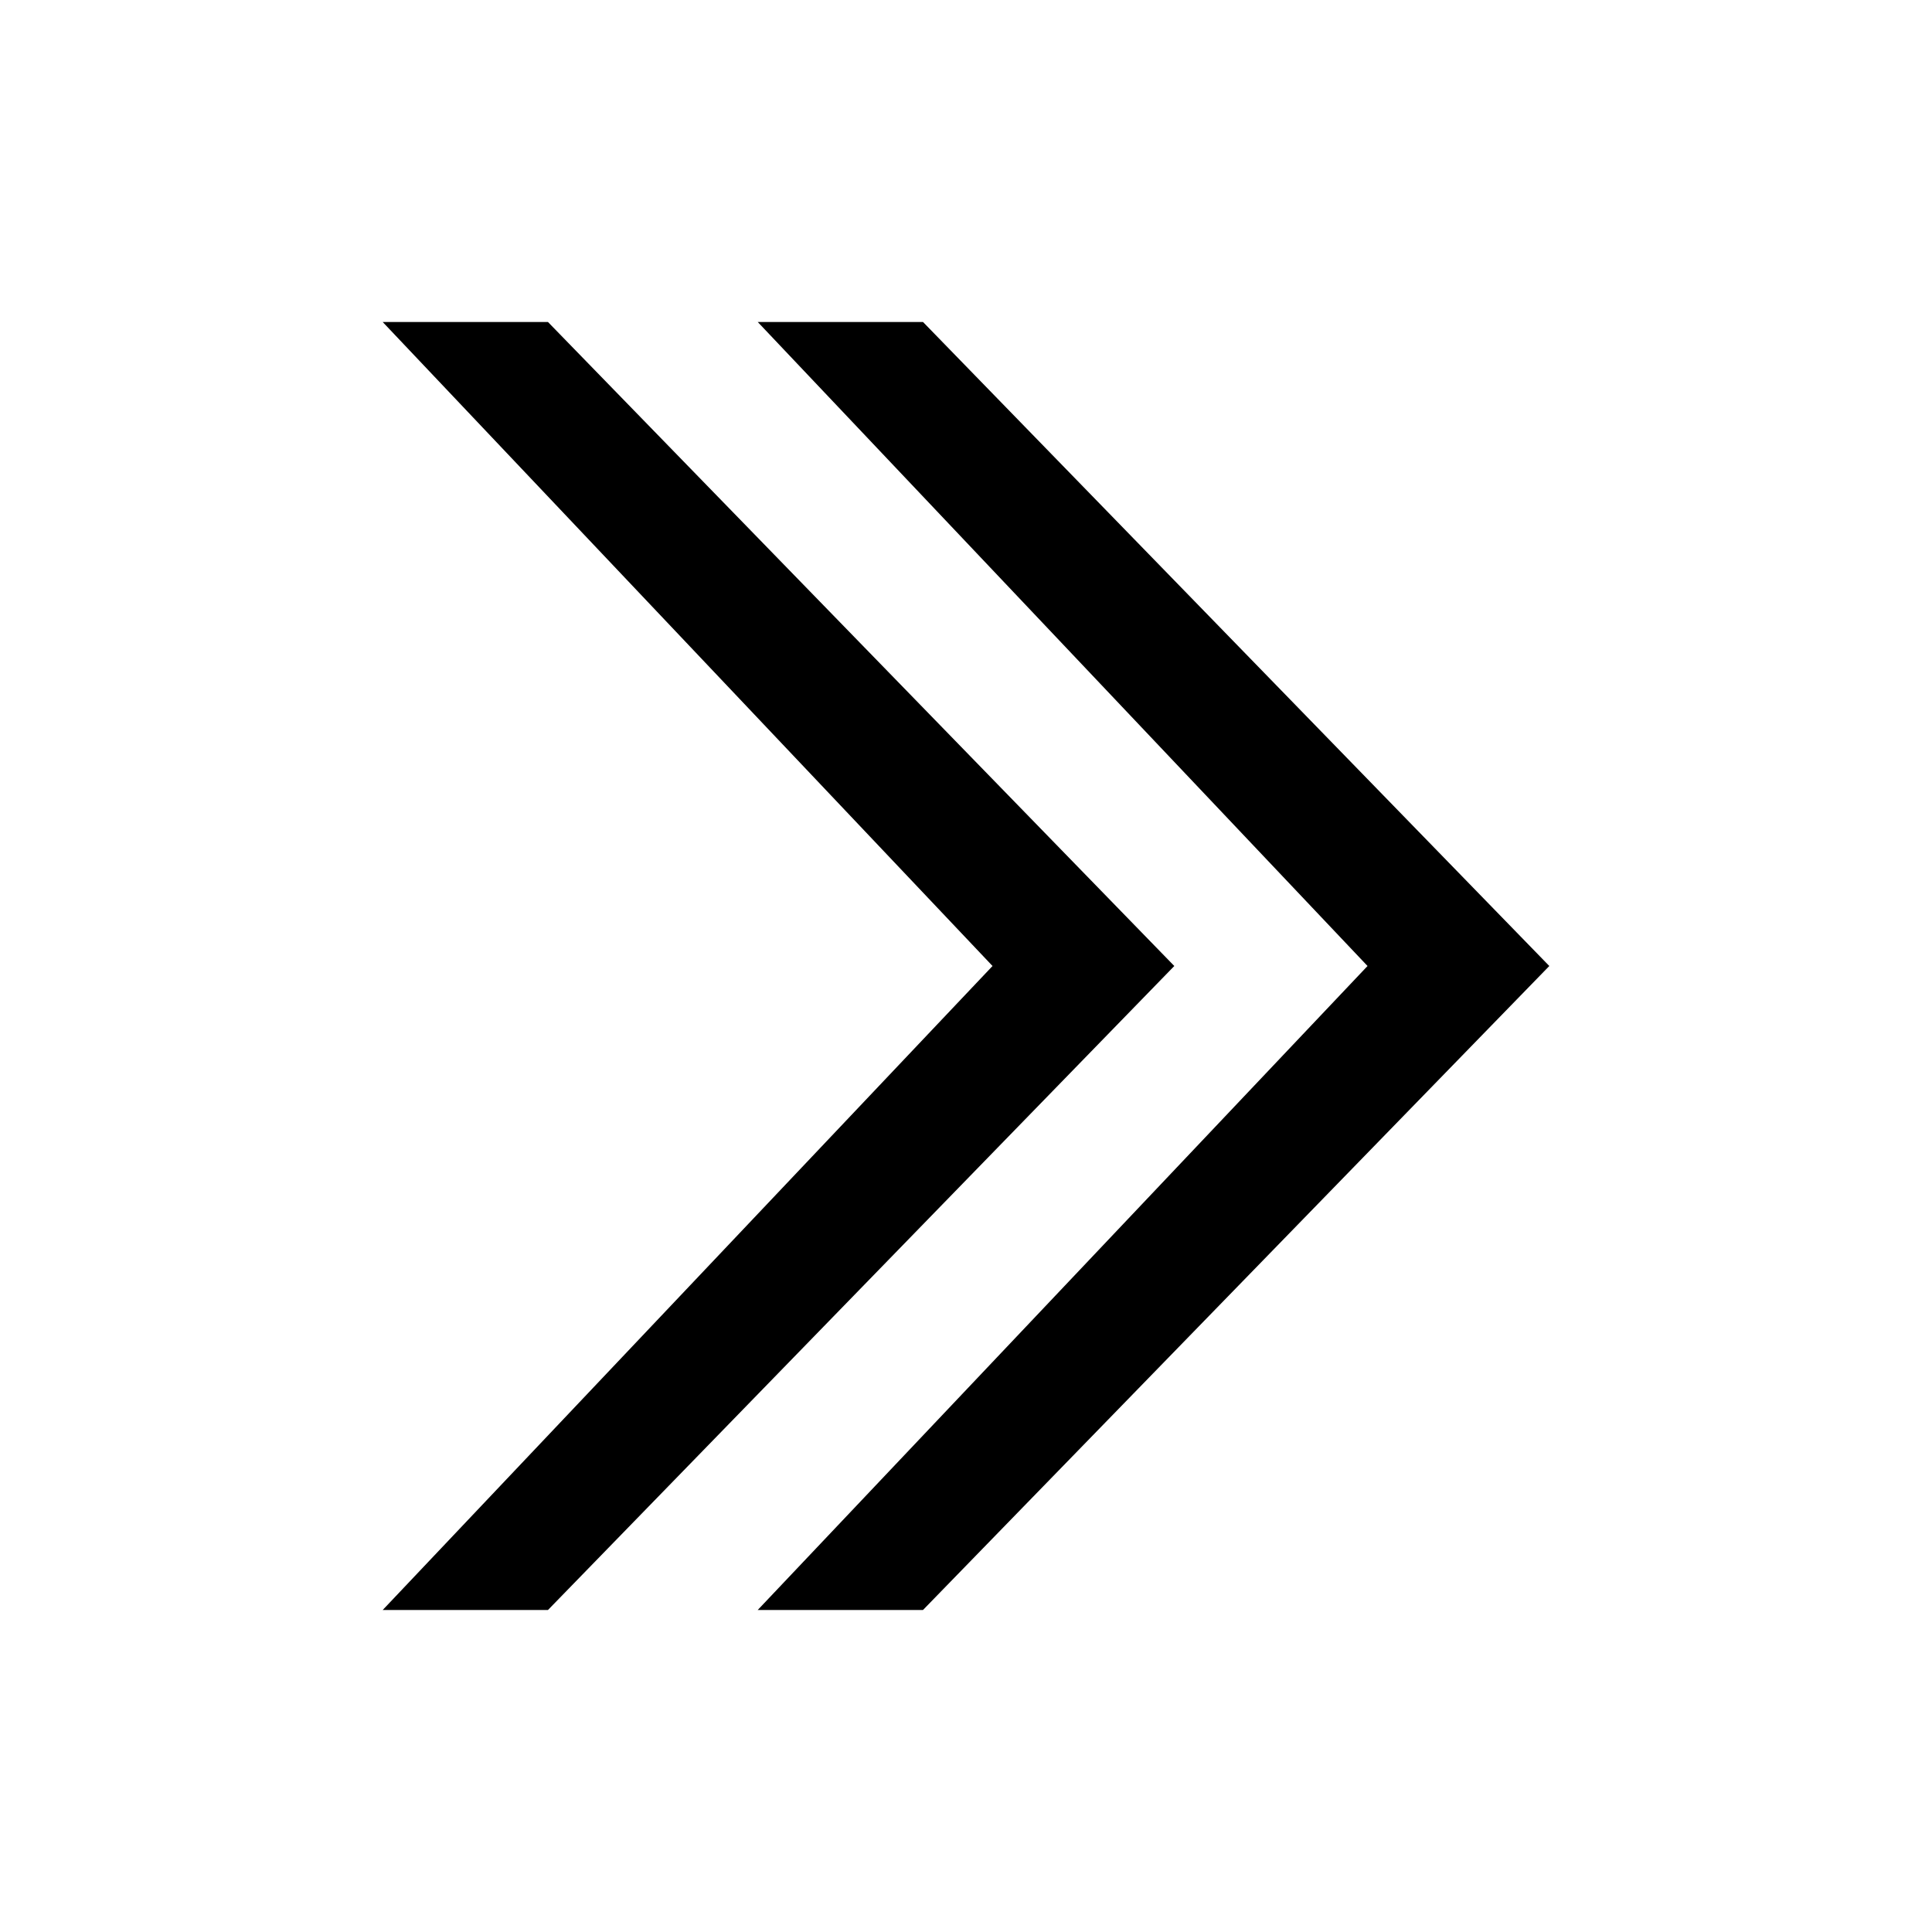
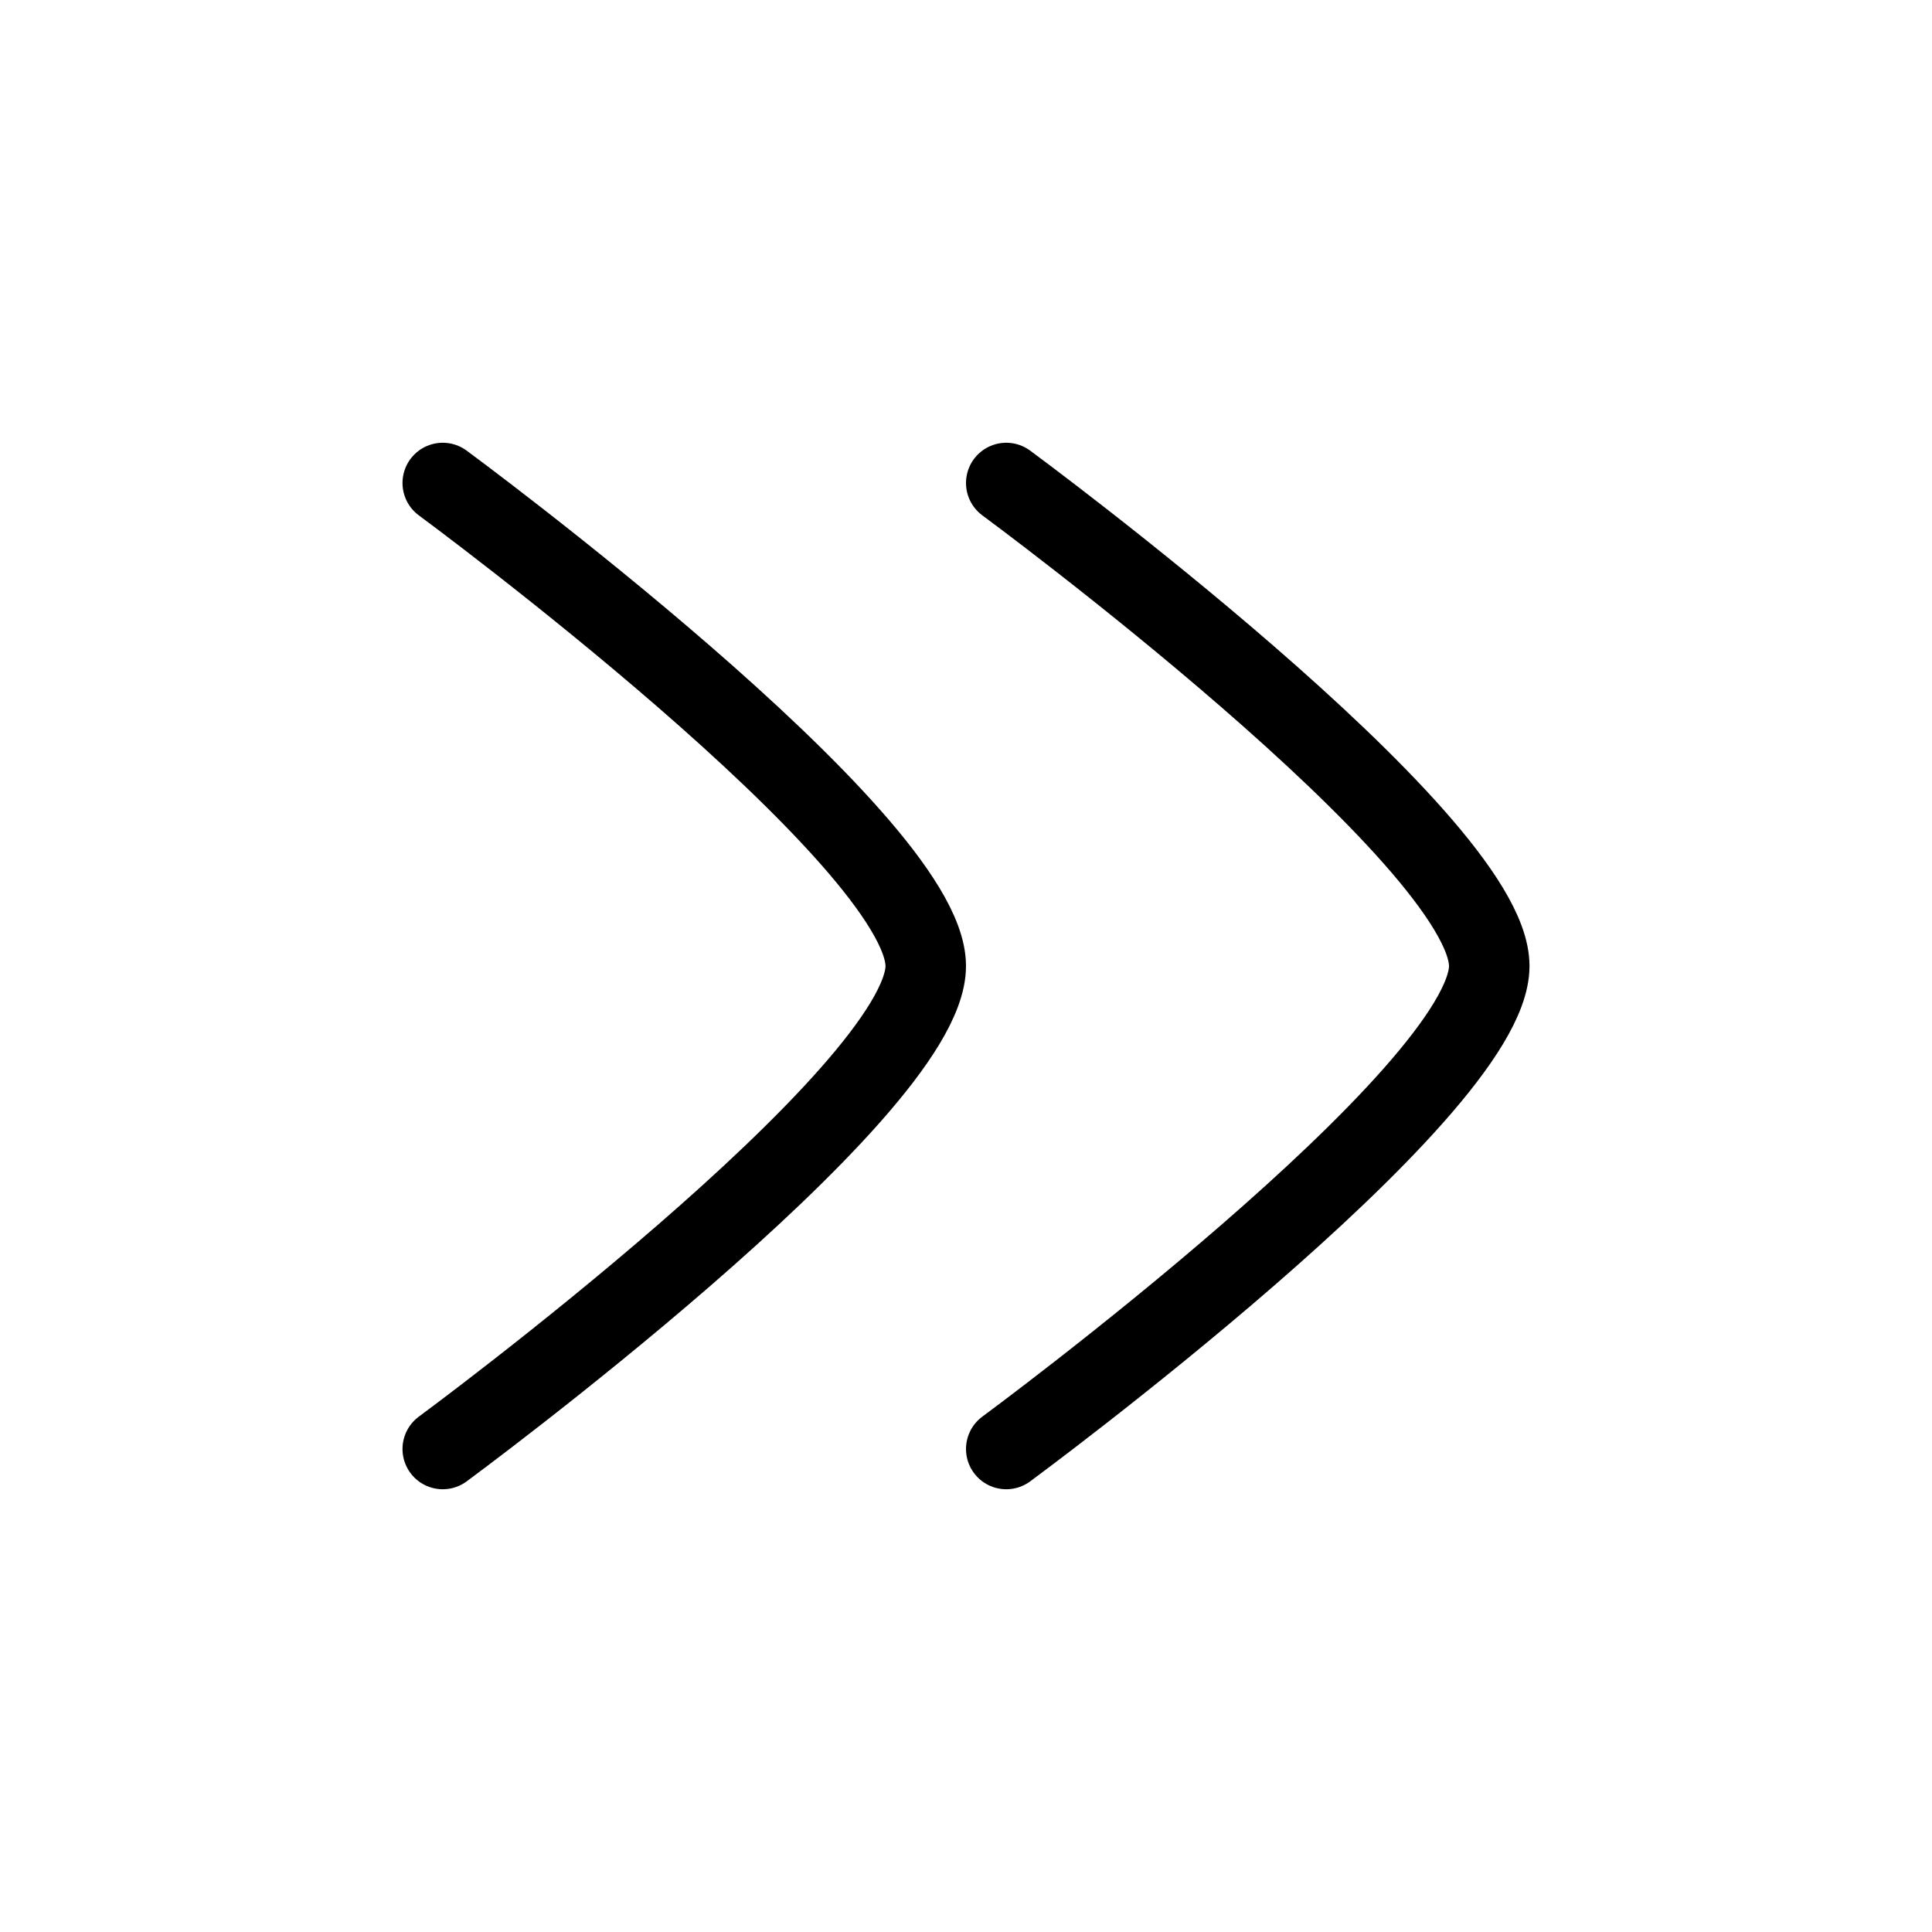
- <svg xmlns="http://www.w3.org/2000/svg" version="1.1" width="48" height="48" viewBox="0 0 48 48" enable-background="new 0 0 76.00 76.00" xml:space="preserve" id="svg4">
-   <defs id="defs8" />
-   <path fill="#000000" fill-opacity="1" stroke-width="0.205" stroke-linejoin="round" d="M 33.976,24 18.825,40 h 4.106 L 38.492,24 22.932,8 h -4.106 z" id="path2" />
-   <path fill="#000000" fill-opacity="1" stroke-width="0.205" stroke-linejoin="round" d="M 24.659,24 9.508,40 H 13.614 L 29.175,24 13.614,8 H 9.508 Z" id="path833" />
+ <svg xmlns="http://www.w3.org/2000/svg" width="24" height="24" viewBox="0 0 24 24">
+   <path fill="none" stroke="#000000" stroke-linecap="round" stroke-linejoin="round" stroke-width="1" d="M12.5 18s6-4.419 6-6s-6-6-6-6m-7 12s6-4.419 6-6s-6-6-6-6" />
</svg>
